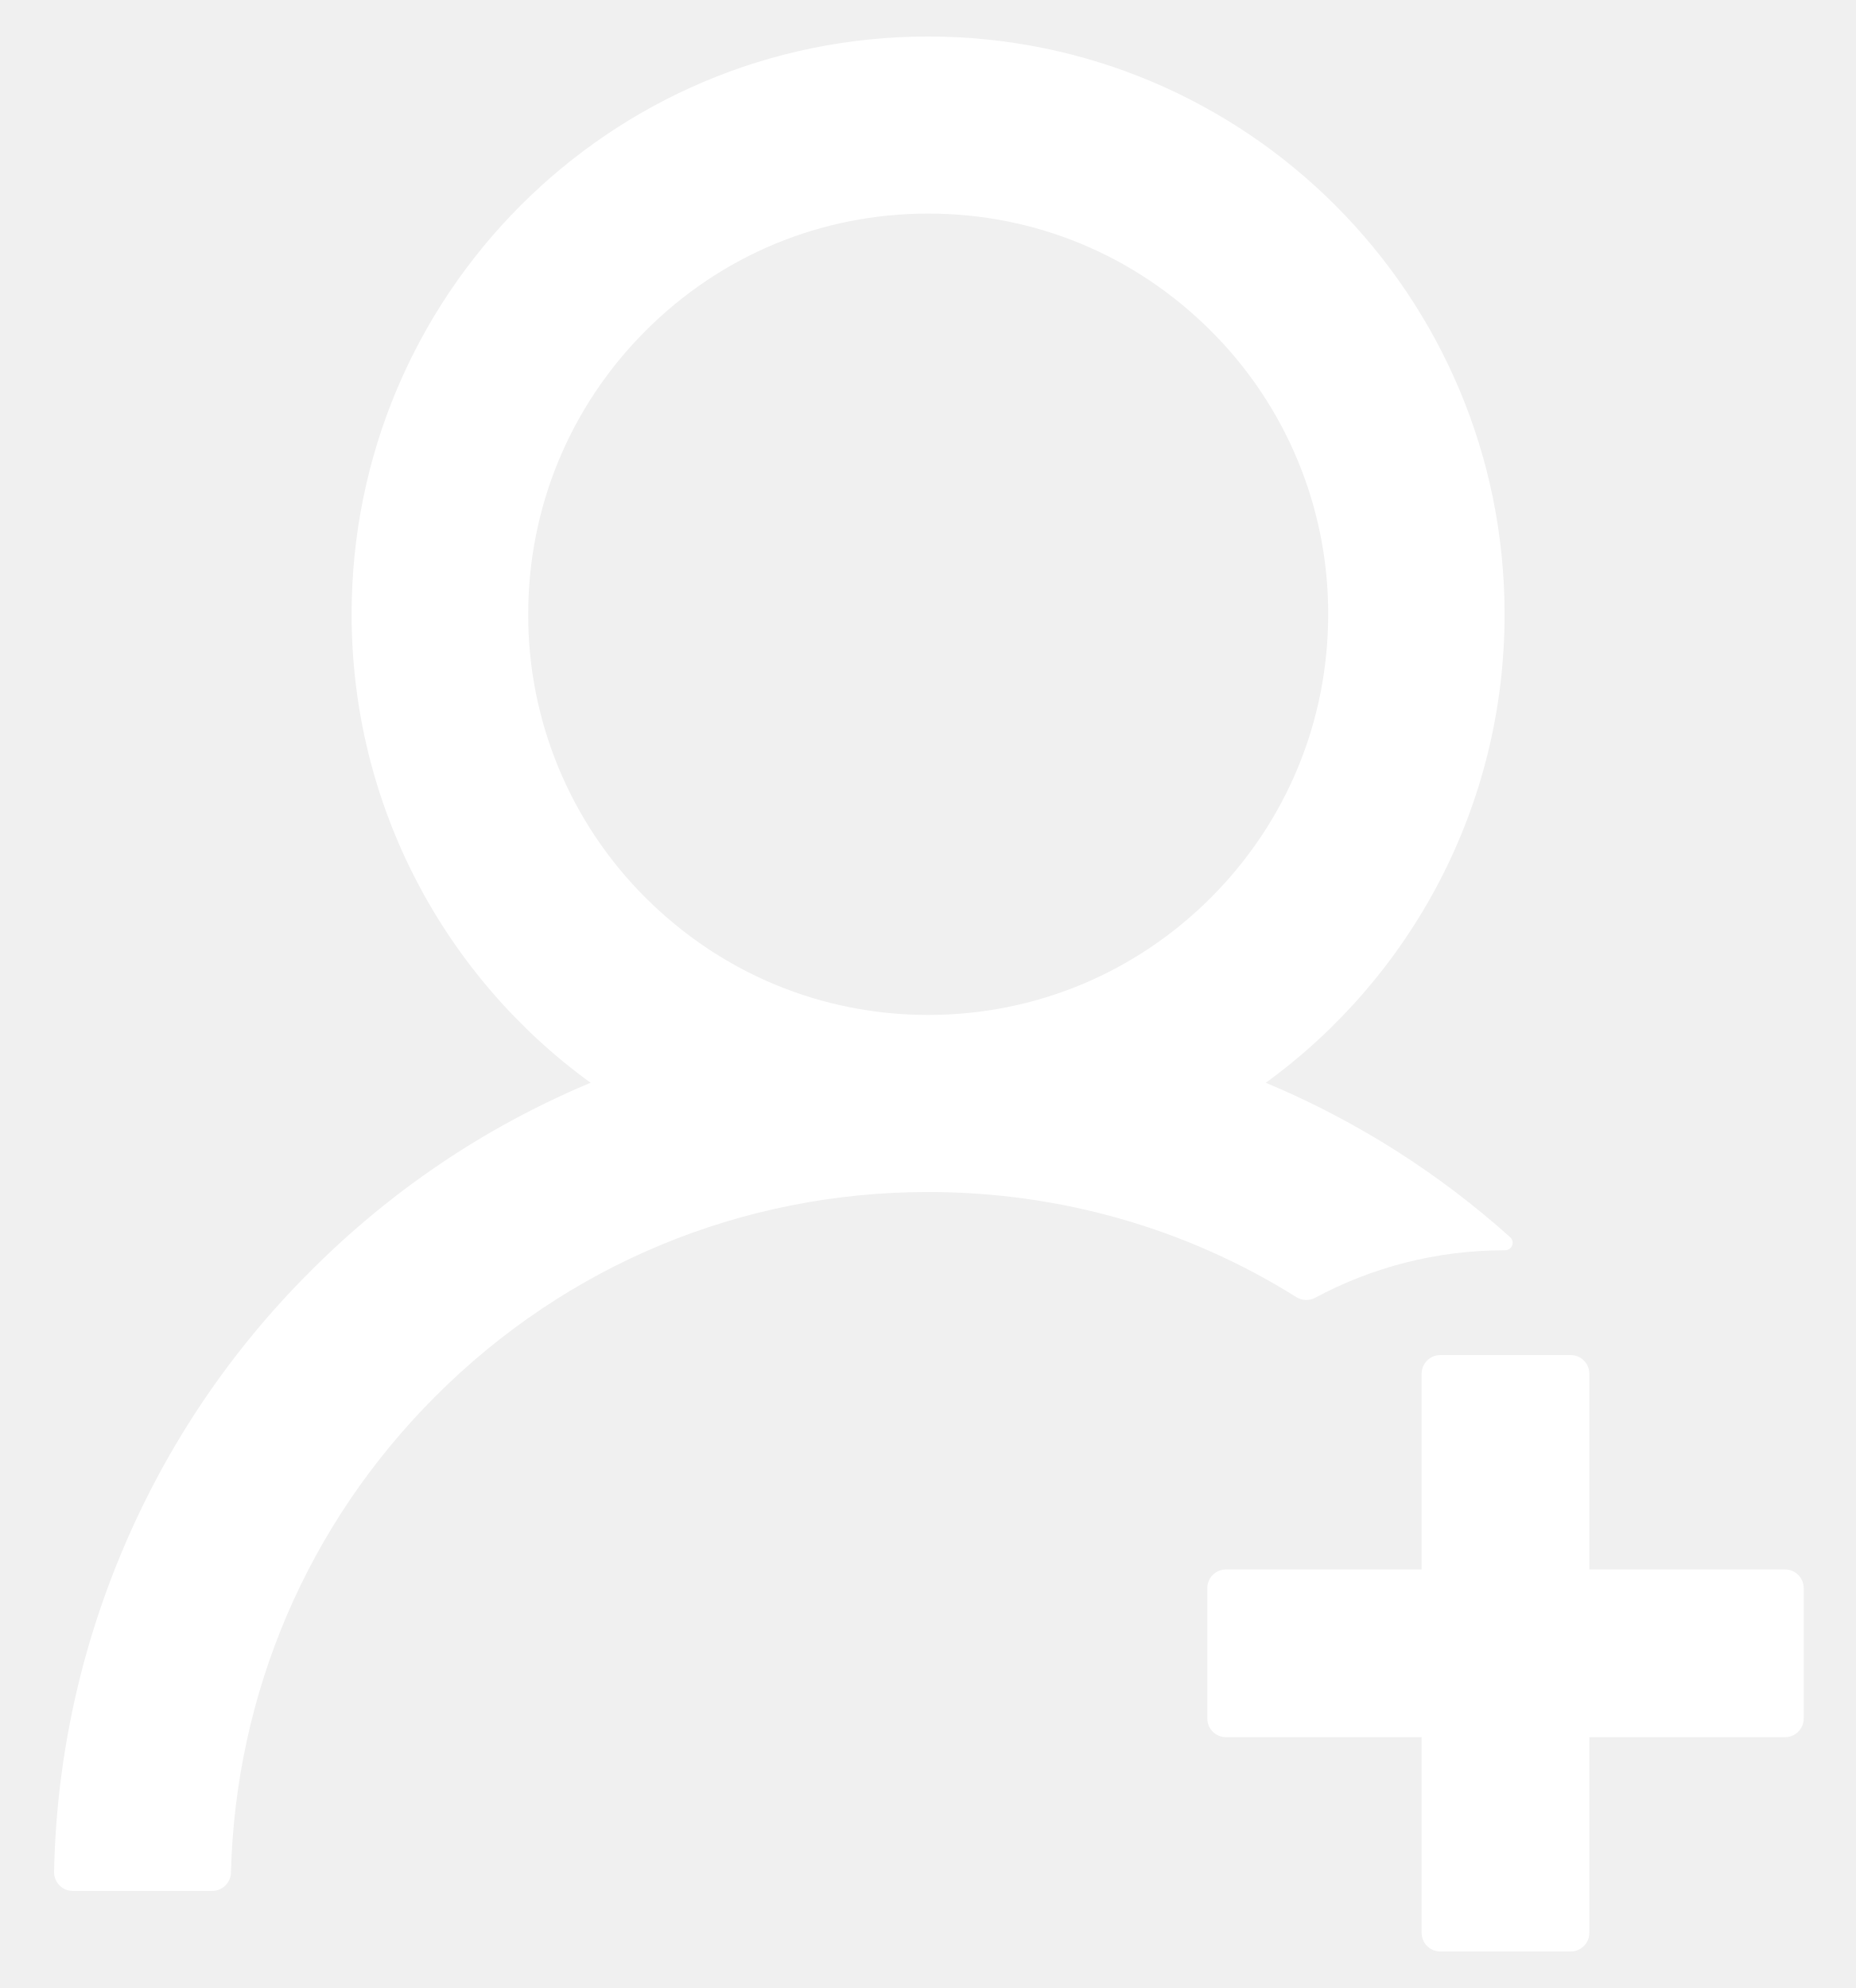
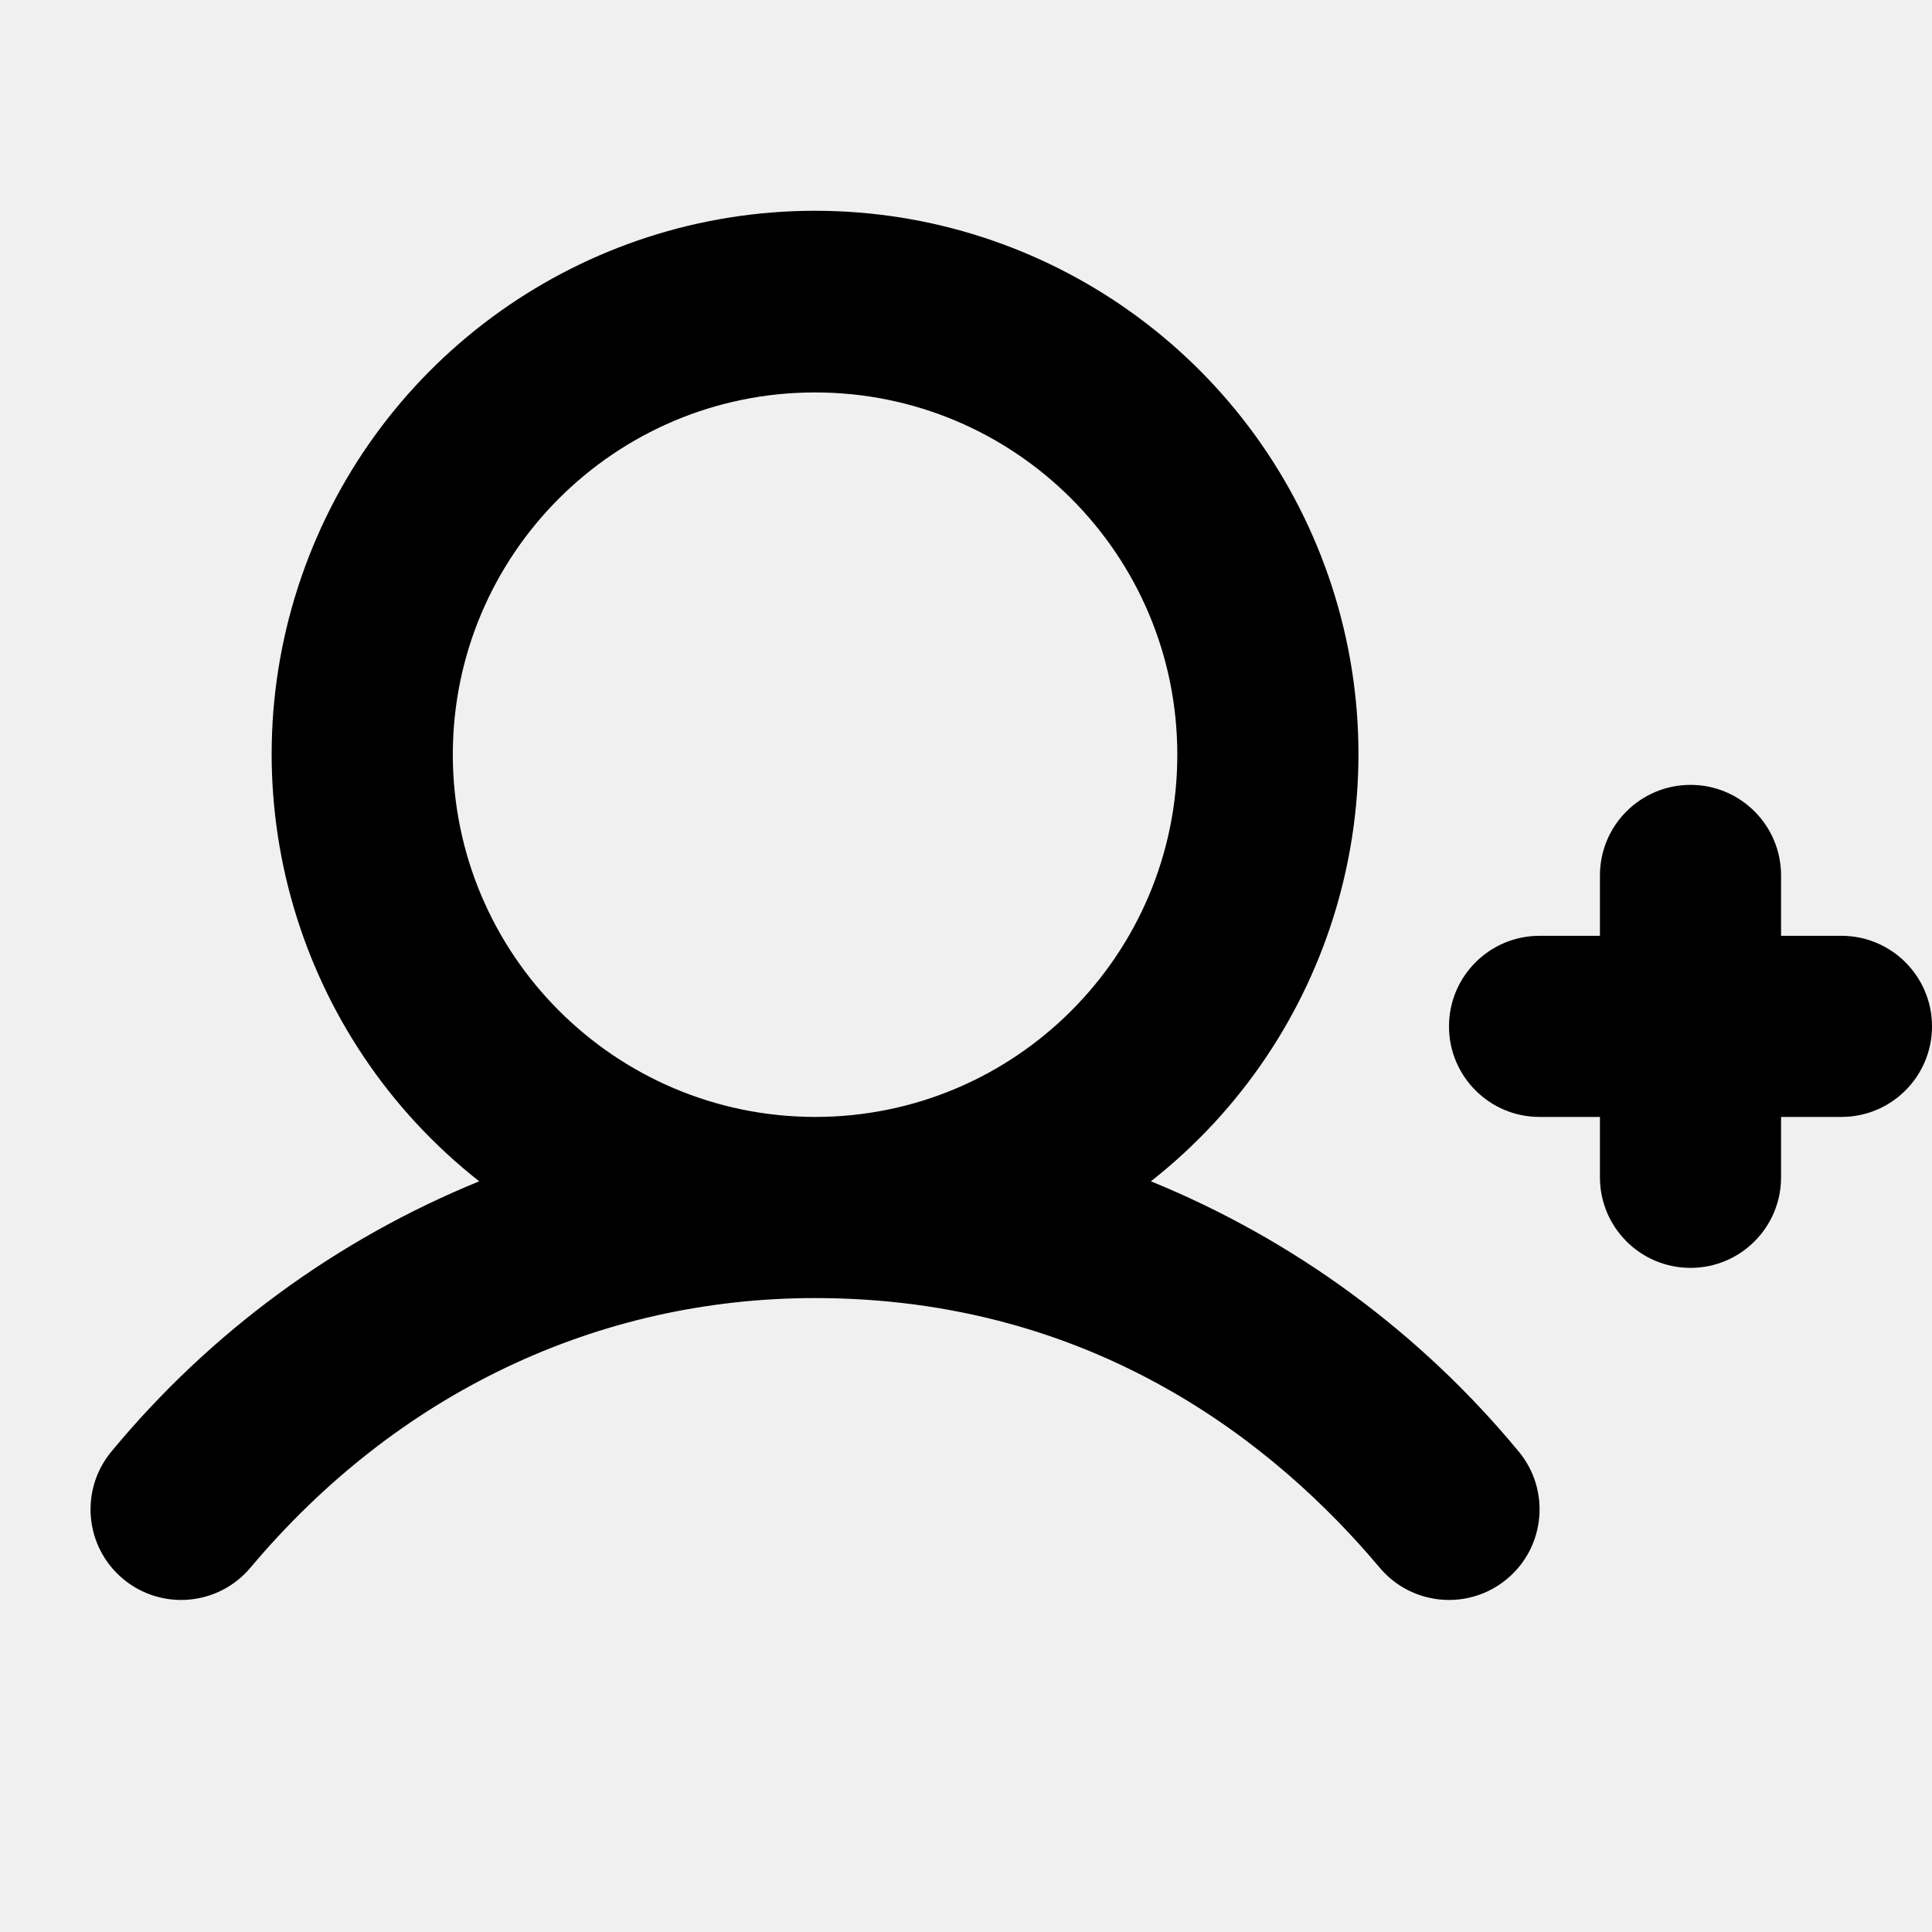
- <svg xmlns="http://www.w3.org/2000/svg" width="28" height="30" viewBox="0 0 28 30" fill="none">
-   <path d="M19.846 19.584C20.697 19.127 21.671 18.867 22.708 18.867H22.712C22.817 18.867 22.866 18.741 22.789 18.67C21.71 17.702 20.479 16.921 19.143 16.357C19.129 16.35 19.115 16.346 19.101 16.34C21.284 14.754 22.705 12.177 22.705 9.27C22.705 4.453 18.809 0.551 14.004 0.551C9.198 0.551 5.306 4.453 5.306 9.27C5.306 12.177 6.726 14.754 8.913 16.34C8.899 16.346 8.885 16.35 8.871 16.357C7.299 17.021 5.889 17.974 4.677 19.191C3.471 20.394 2.511 21.821 1.85 23.392C1.2 24.93 0.849 26.578 0.816 28.247C0.815 28.284 0.822 28.322 0.836 28.357C0.85 28.392 0.87 28.423 0.896 28.45C0.922 28.477 0.954 28.498 0.988 28.513C1.023 28.528 1.06 28.535 1.098 28.535H3.204C3.355 28.535 3.481 28.412 3.485 28.261C3.555 25.547 4.641 23.005 6.564 21.078C8.551 19.085 11.195 17.988 14.007 17.988C16 17.988 17.913 18.54 19.562 19.574C19.604 19.6 19.653 19.615 19.703 19.617C19.753 19.619 19.802 19.608 19.846 19.584ZM14.007 15.316C12.397 15.316 10.882 14.687 9.739 13.544C9.177 12.984 8.731 12.317 8.428 11.584C8.124 10.85 7.969 10.063 7.971 9.27C7.971 7.656 8.6 6.137 9.739 4.995C10.878 3.852 12.393 3.223 14.007 3.223C15.621 3.223 17.133 3.852 18.275 4.995C18.837 5.555 19.283 6.222 19.586 6.955C19.89 7.689 20.045 8.476 20.043 9.27C20.043 10.883 19.414 12.402 18.275 13.544C17.133 14.687 15.617 15.316 14.007 15.316ZM26.938 23.684H23.984V20.73C23.984 20.576 23.858 20.449 23.703 20.449H21.734C21.58 20.449 21.453 20.576 21.453 20.73V23.684H18.5C18.345 23.684 18.219 23.81 18.219 23.965V25.934C18.219 26.088 18.345 26.215 18.5 26.215H21.453V29.168C21.453 29.323 21.58 29.449 21.734 29.449H23.703C23.858 29.449 23.984 29.323 23.984 29.168V26.215H26.938C27.092 26.215 27.219 26.088 27.219 25.934V23.965C27.219 23.81 27.092 23.684 26.938 23.684Z" fill="white" />
+ <svg xmlns="http://www.w3.org/2000/svg" width="32" height="32" fill="#000000" viewBox="0 0 256 256">
+   <path d="M256,136a12,12,0,0,1-12,12h-8v8a12,12,0,0,1-24,0v-8h-8a12,12,0,0,1,0-24h8v-8a12,12,0,0,1,24,0v8h8A12,12,0,0,1,256,136Zm-54.81,56.28a12,12,0,1,1-18.38,15.44C169.12,191.42,145,172,108,172c-28.89,0-55.46,12.68-74.81,35.72a12,12,0,0,1-18.38-15.44A124.08,124.08,0,0,1,63.5,156.53a72,72,0,1,1,89,0A124,124,0,0,1,201.19,192.28ZM108,148a48,48,0,1,0-48-48A48.05,48.05,0,0,0,108,148Z" />
</svg>
